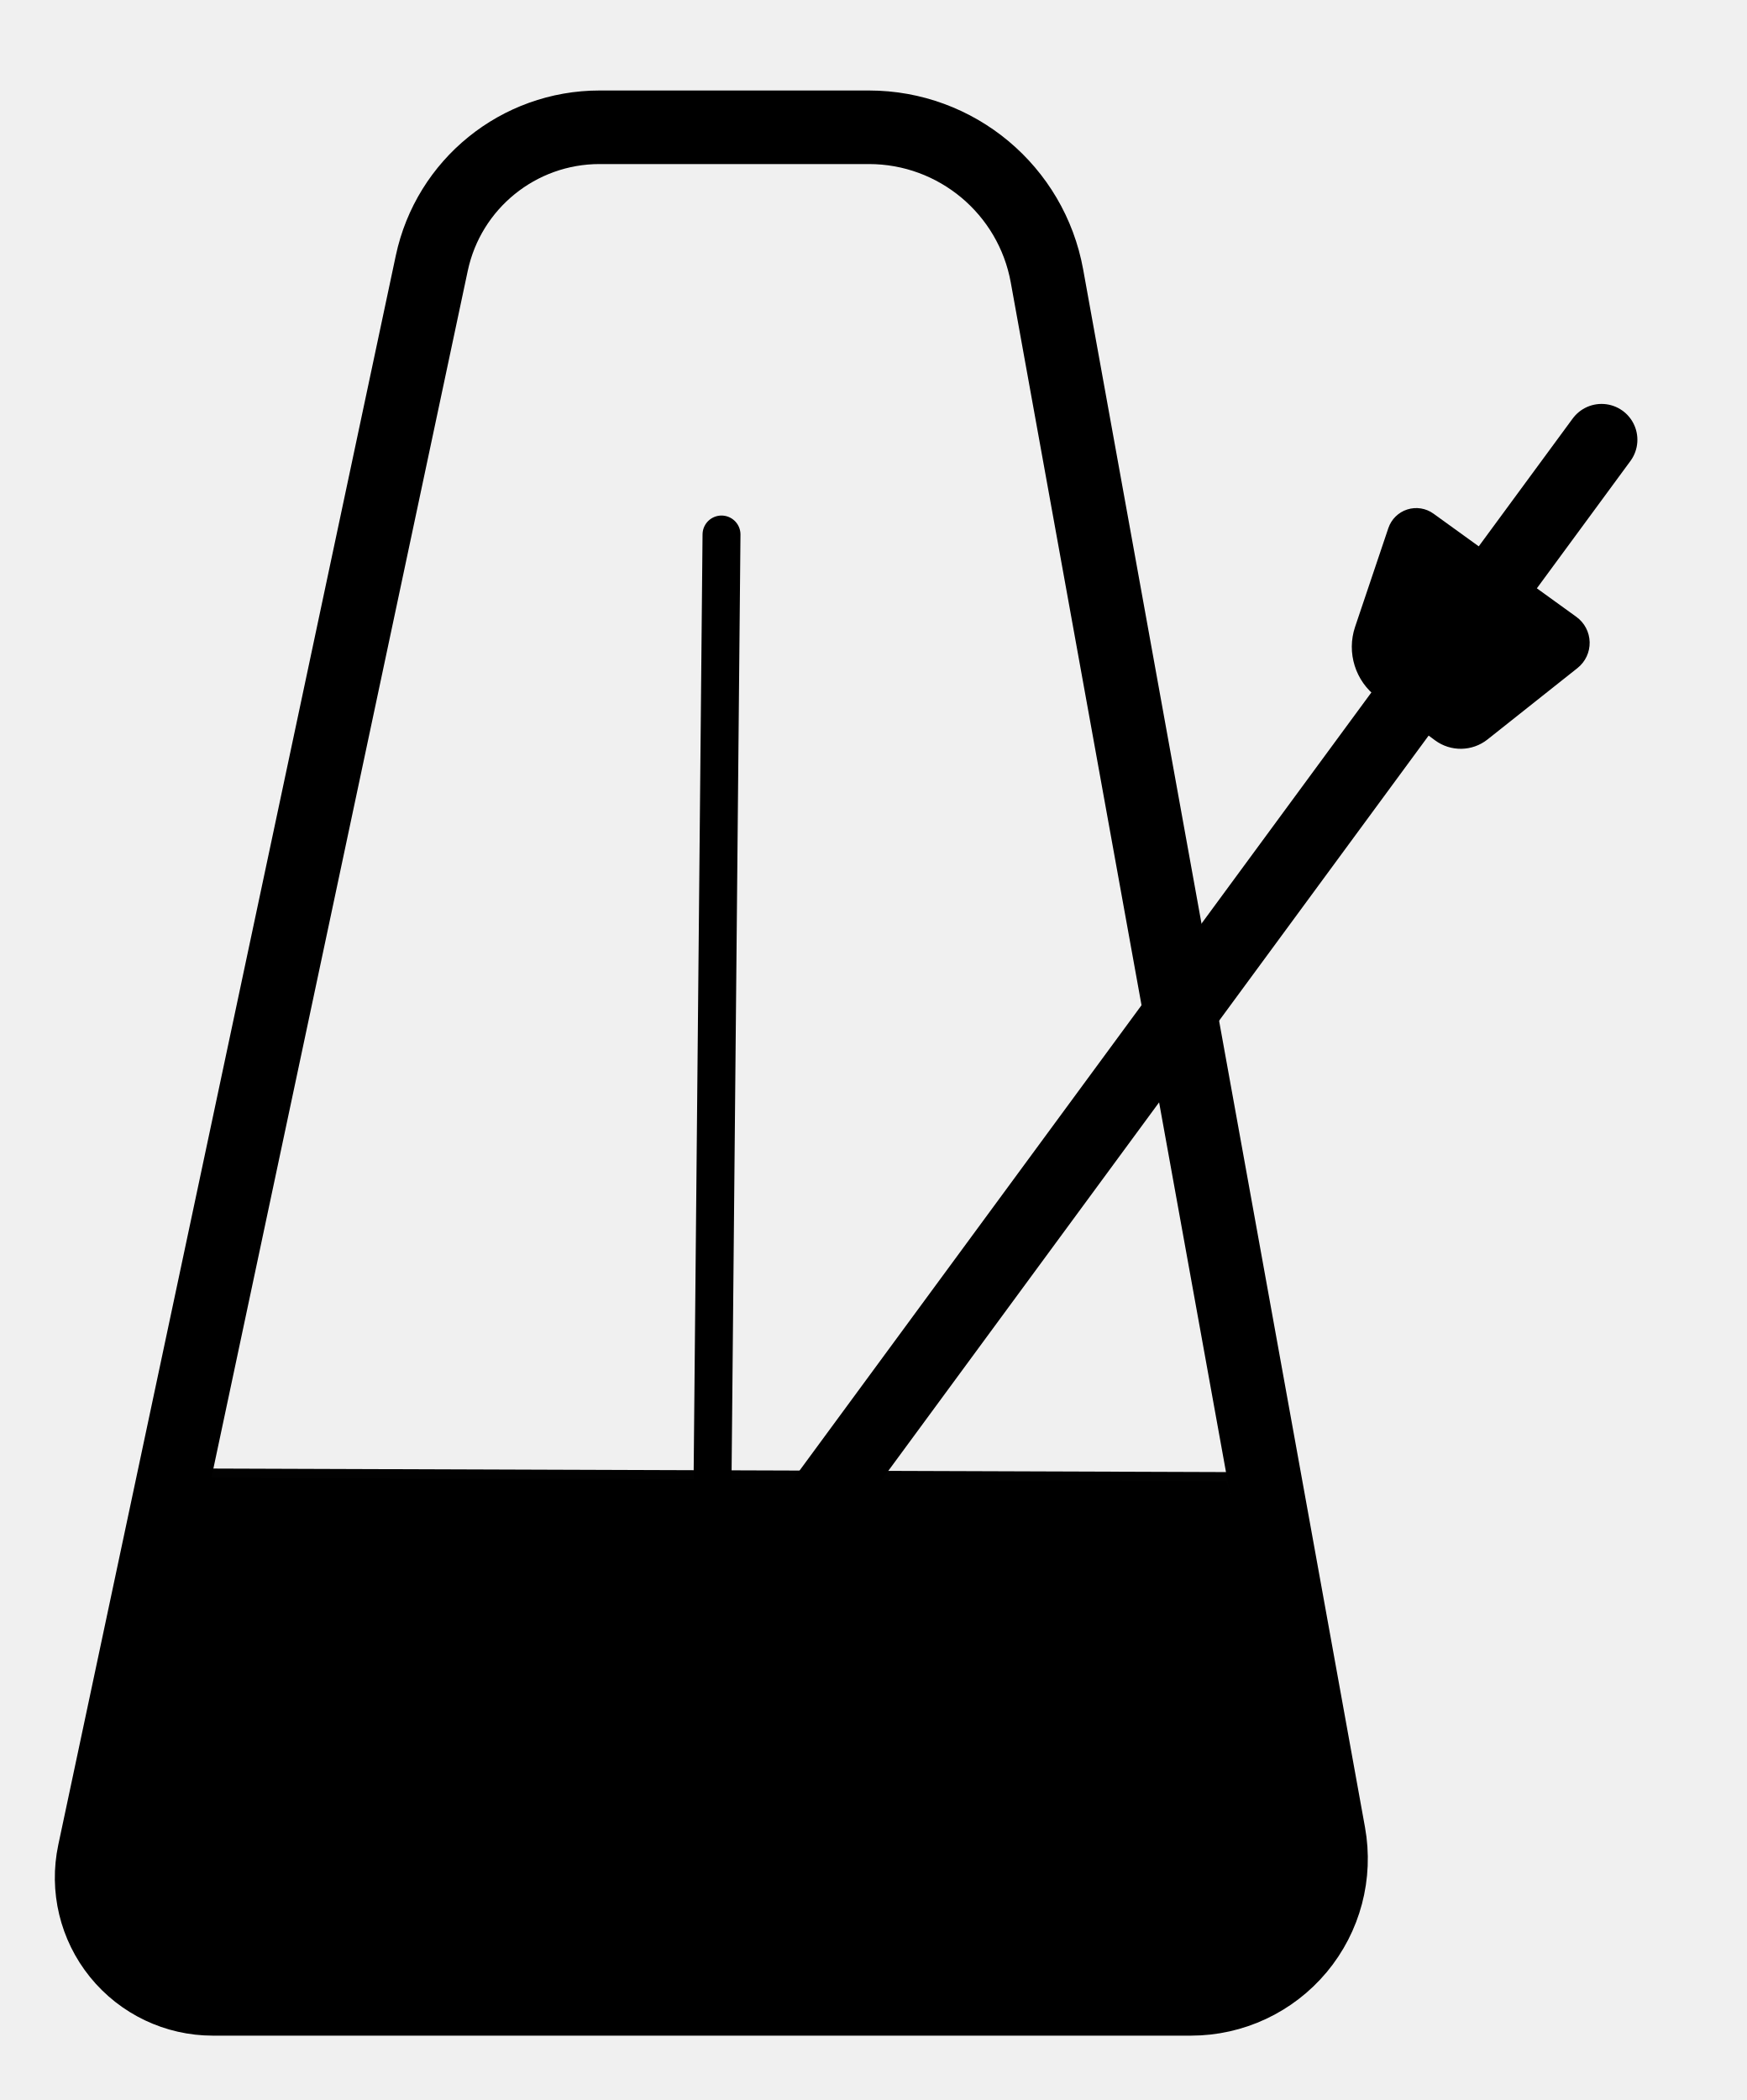
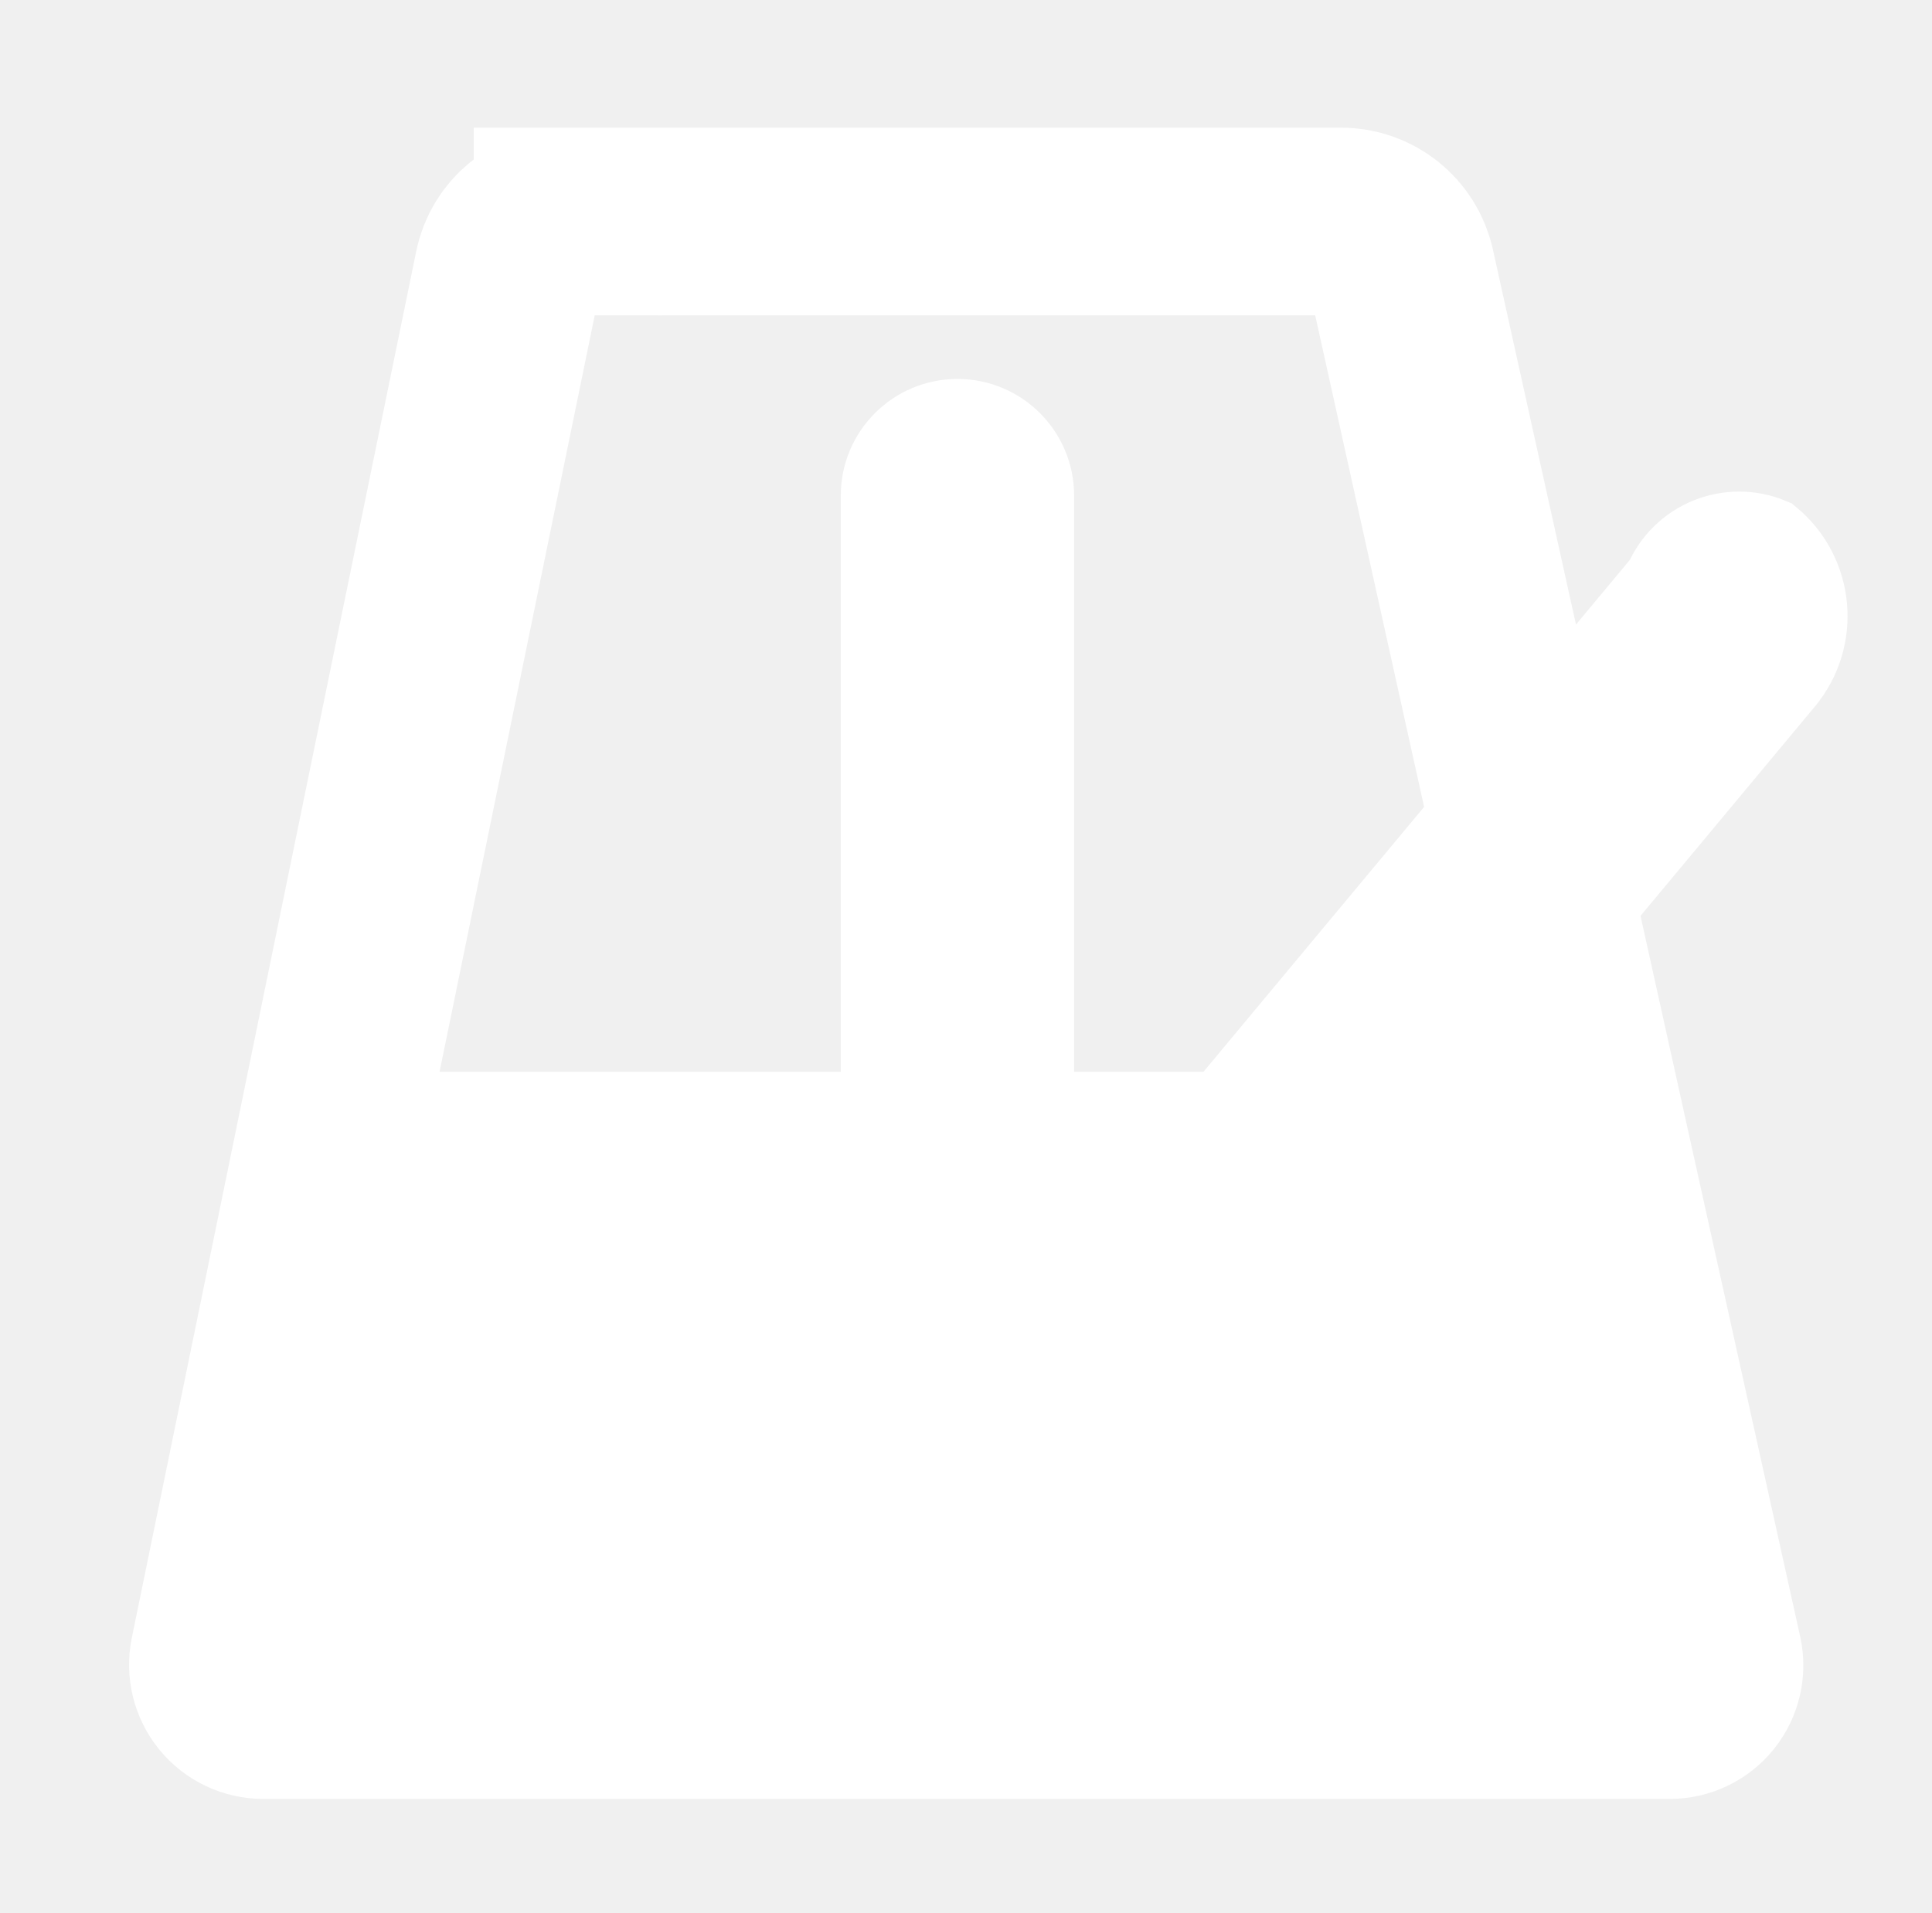
- <svg xmlns="http://www.w3.org/2000/svg" width="247mm" height="297mm" viewBox="0 0 247 297" version="1.1" id="svg8">
+ <svg xmlns="http://www.w3.org/2000/svg" width="300mm" height="297mm" viewBox="0 0 300 297" version="1.1" id="svg8">
  <defs id="defs2">
    </defs>
  <g id="layer1">
-     <g id="g870">
-       <path style="fill:none;stroke:#000000;stroke-width:10.403;stroke-linecap:butt;stroke-linejoin:miter;stroke-miterlimit:4;stroke-dasharray:none;stroke-dashoffset:0;stroke-opacity:1" d="M 30.101,282.696 H 168.457 a 19.812,19.812 129.872 0 0 19.496,-23.34 L 148.09,39.04 A 25.597,25.597 39.872 0 0 122.902,18 H 84.811 A 24.268,24.268 140.996 0 0 61.072,37.226 L 13.332,261.991 a 17.143,17.143 50.996 0 0 16.769,20.705 z" id="path843" />
-       <path style="fill:#000000;fill-opacity:1;stroke:#000000;stroke-width:2.82;stroke-linecap:butt;stroke-linejoin:miter;stroke-miterlimit:4;stroke-dasharray:none;stroke-opacity:0.992" d="M 28.04,282.696 H 166.69 a 20.127,20.127 127.533 0 0 19.447,-25.314 L 173.394,209.604 29.964,209.105 14.184,264.325 a 14.411,14.411 52.974 0 0 13.857,18.371 z" id="path855" />
-       <path style="fill:#000000;fill-opacity:1;stroke:#000000;stroke-width:0.23px;stroke-linecap:butt;stroke-linejoin:miter;stroke-opacity:1" d="m 202.693,72.739 20.206,14.593 a 4.428,4.428 88.704 0 1 0.16,7.058 l -12.727,10.098 a 5.988,5.988 179.076 0 1 -7.291,0.118 l -8.172,-6.065 a 8.78,8.78 72.599 0 1 -3.088,-9.854 l 4.702,-13.958 a 4.05,4.05 162.227 0 1 6.21,-1.991 z" id="path876" />
-       <path style="fill:none;stroke:#000000;stroke-width:5.365;stroke-linecap:round;stroke-linejoin:miter;stroke-miterlimit:4;stroke-dasharray:none;stroke-opacity:1" d="m 102.054,75.595 -1.512,159.506 1.512,0.756" id="path878" />
-       <path style="opacity:0.98;fill:#000000;fill-opacity:1;stroke:#000000;stroke-width:0.265px;stroke-linecap:butt;stroke-linejoin:miter;stroke-opacity:1" d="m 29.964,209.105 143.43,0.499 12.944,48.531 a 19.529,19.529 127.533 0 1 -18.869,24.561 H 35.16 A 19.782,19.782 52.974 0 1 16.14,257.479 l 13.824,-48.374" id="path1282" />
-       <path style="fill:none;stroke:#000000;stroke-width:10.138;stroke-linecap:round;stroke-linejoin:miter;stroke-miterlimit:4;stroke-dasharray:none;stroke-opacity:1" d="m 226.531,62.195 -108.782,148.009 0.684,0.5" id="path882" />
-     </g>
+     <path style="fill:none;stroke:#ffffff;stroke-width:29.151;stroke-linecap:butt;stroke-linejoin:miter;stroke-miterlimit:4;stroke-dasharray:none;stroke-opacity:1;opacity:0.996" d="M 88.132,34.404 H 208.251 a 9.558,9.558 38.756 0 1 9.332,7.491 L 265.3,257.336 a 6.159,6.159 128.756 0 1 -6.014,7.491 H 40.877 a 6.259,6.259 50.795 0 1 -6.131,-7.516 L 78.918,41.921 a 9.406,9.406 140.795 0 1 9.214,-7.516 z" id="path837" />
+     <rect style="opacity:0.991;fill:#ffffff;fill-opacity:1;fill-rule:evenodd;stroke:#ffffff;stroke-width:2.256;stroke-linecap:round;stroke-miterlimit:4;stroke-dasharray:none;stroke-opacity:1" id="rect859" width="33.973" height="123.665" x="131.686" y="59.985" ry="16.986" rx="16.986" />
+     <rect style="opacity:0.983;fill:#ffffff;fill-opacity:1;fill-rule:evenodd;stroke:#ffffff;stroke-width:27.313;stroke-linecap:round;stroke-miterlimit:4;stroke-dasharray:none;stroke-opacity:1" id="rect839" width="182.319" height="73.183" x="55.117" y="180.128" ry="10.407" />
+     <path style="opacity:0.997;fill:#ffffff;fill-opacity:1;stroke:#ffffff;stroke-width:12.734;stroke-linecap:butt;stroke-linejoin:miter;stroke-miterlimit:4;stroke-dasharray:none;stroke-opacity:1" d="m 258.523,90.375 -95.464,114.639 a 15.61,15.61 84.785 0 0 2.006,21.985 12.505,12.505 157.816 0 0 16.376,-6.678 l 95.464,-114.639 a 15.61,15.61 84.785 0 0 -2.006,-21.985 12.505,12.505 157.816 0 0 -16.376,6.678 z" id="path883" />
  </g>
</svg>
